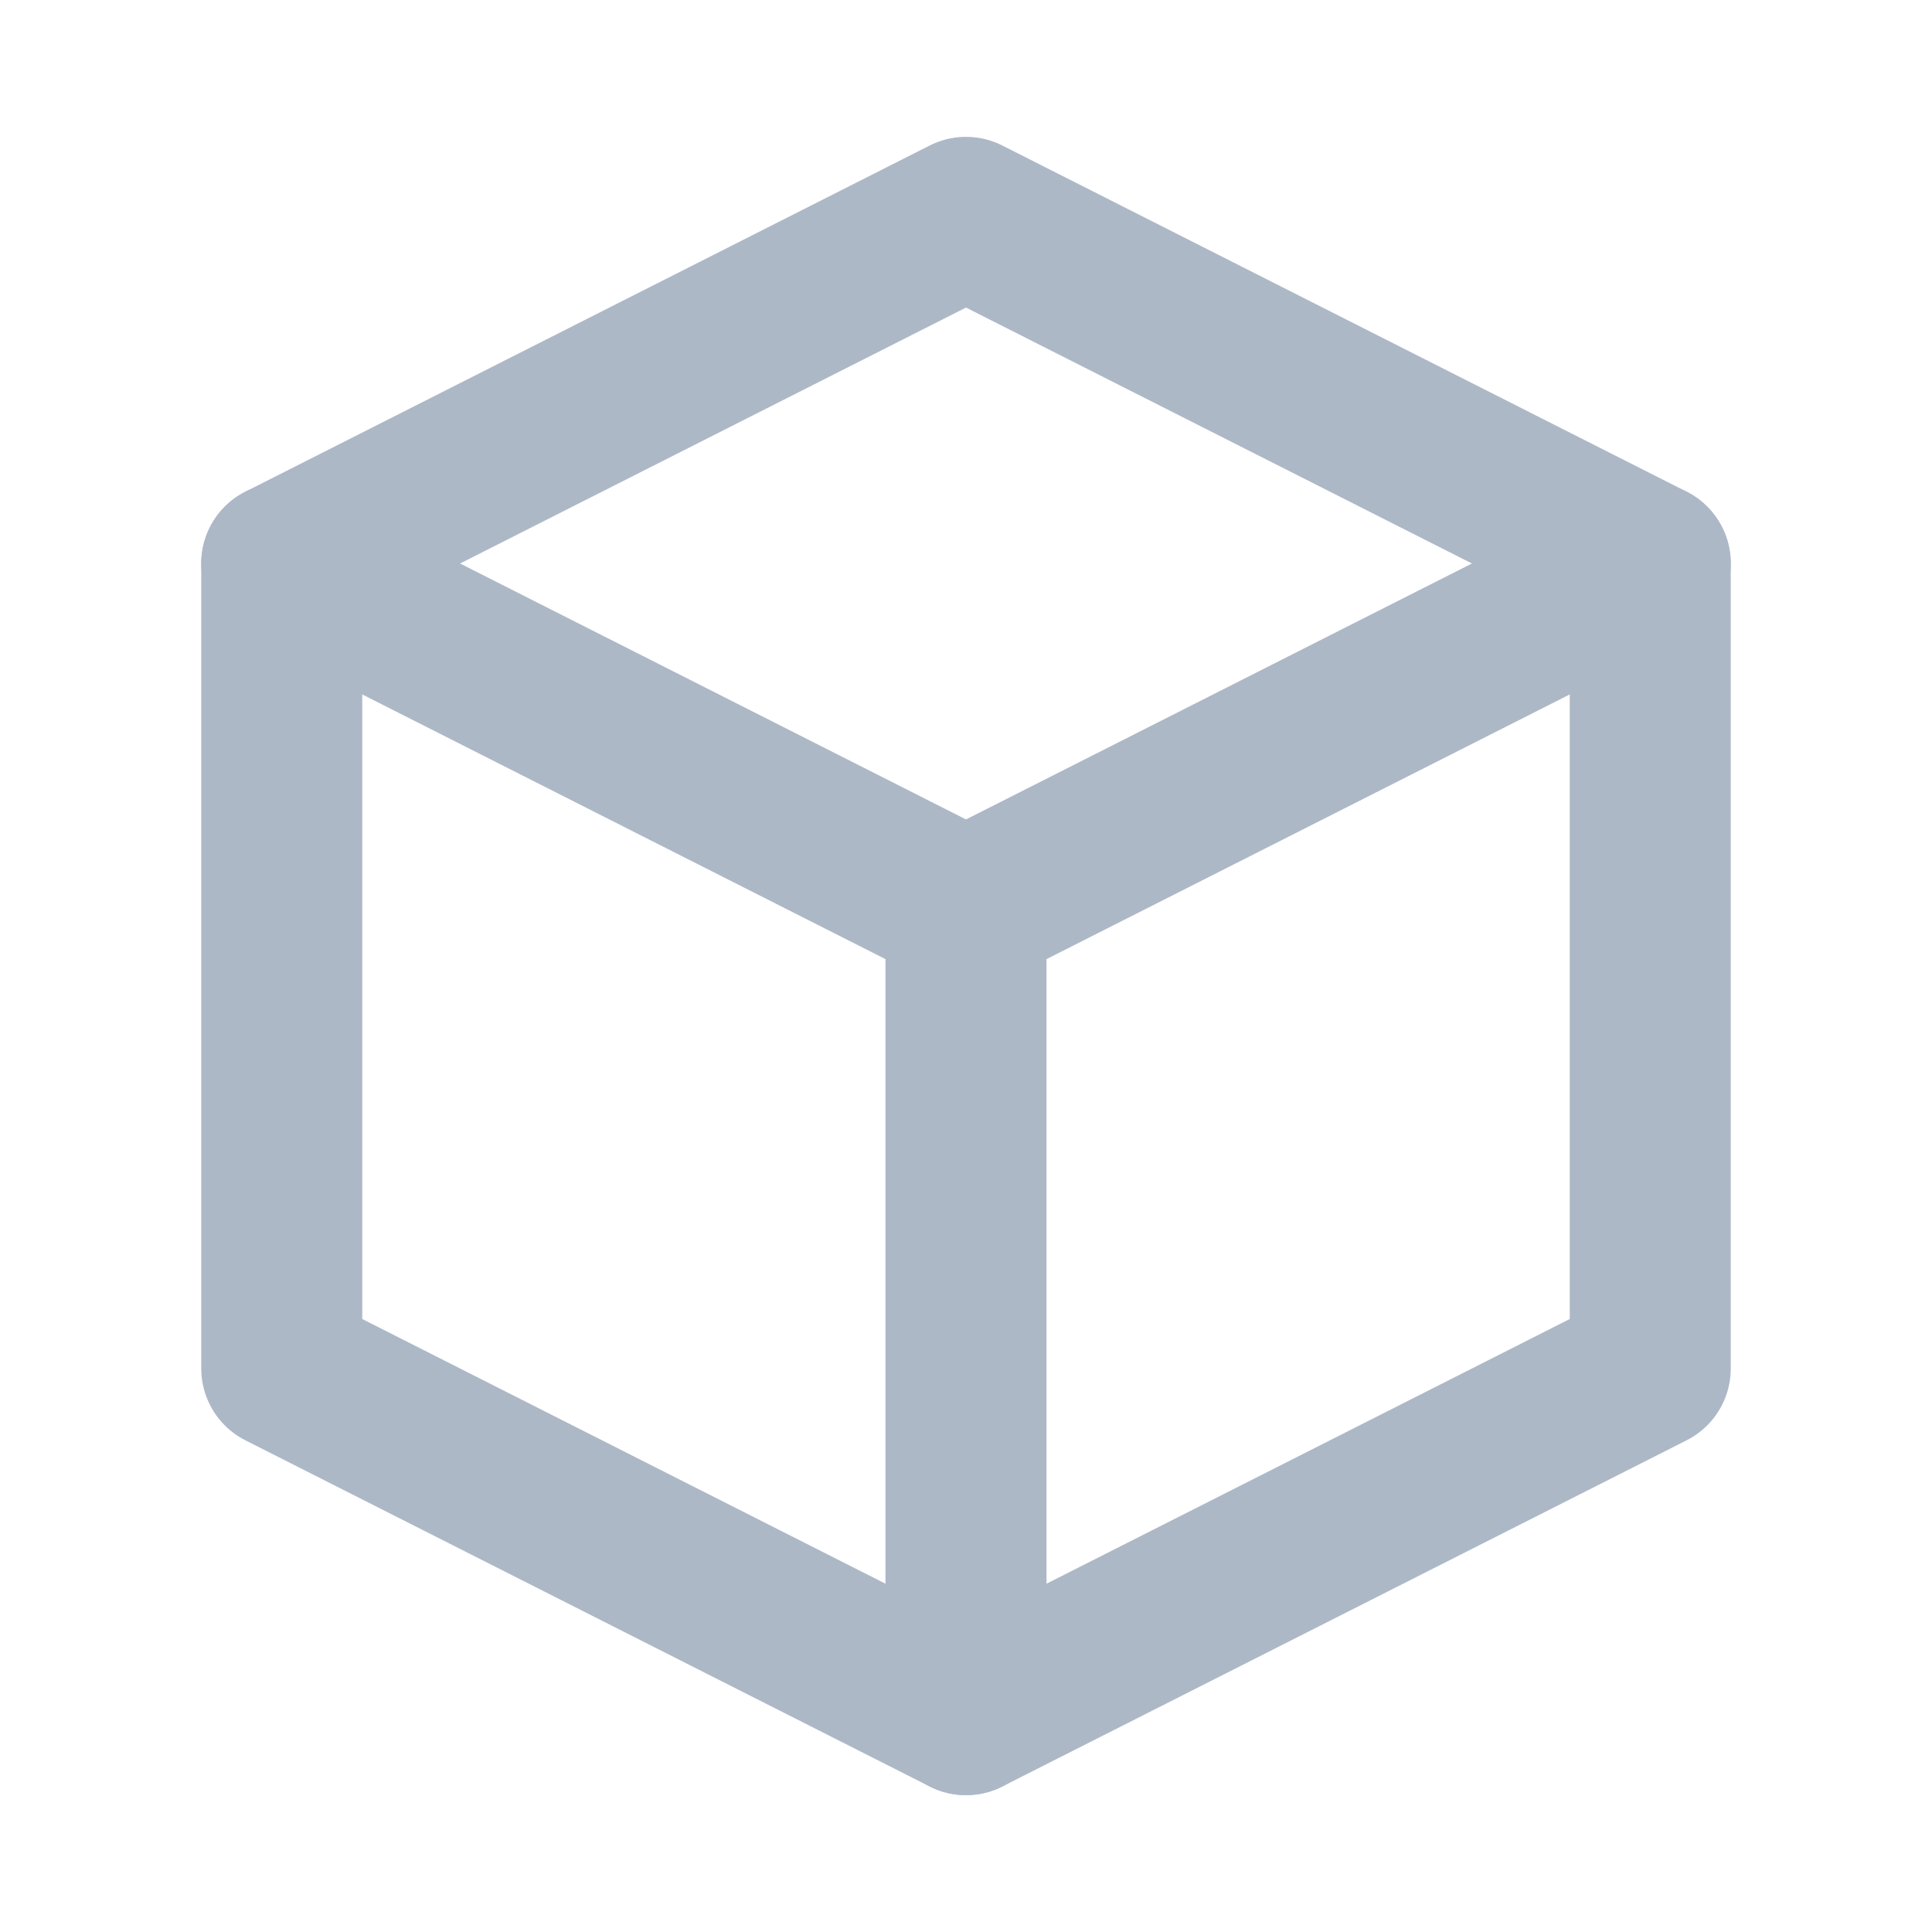
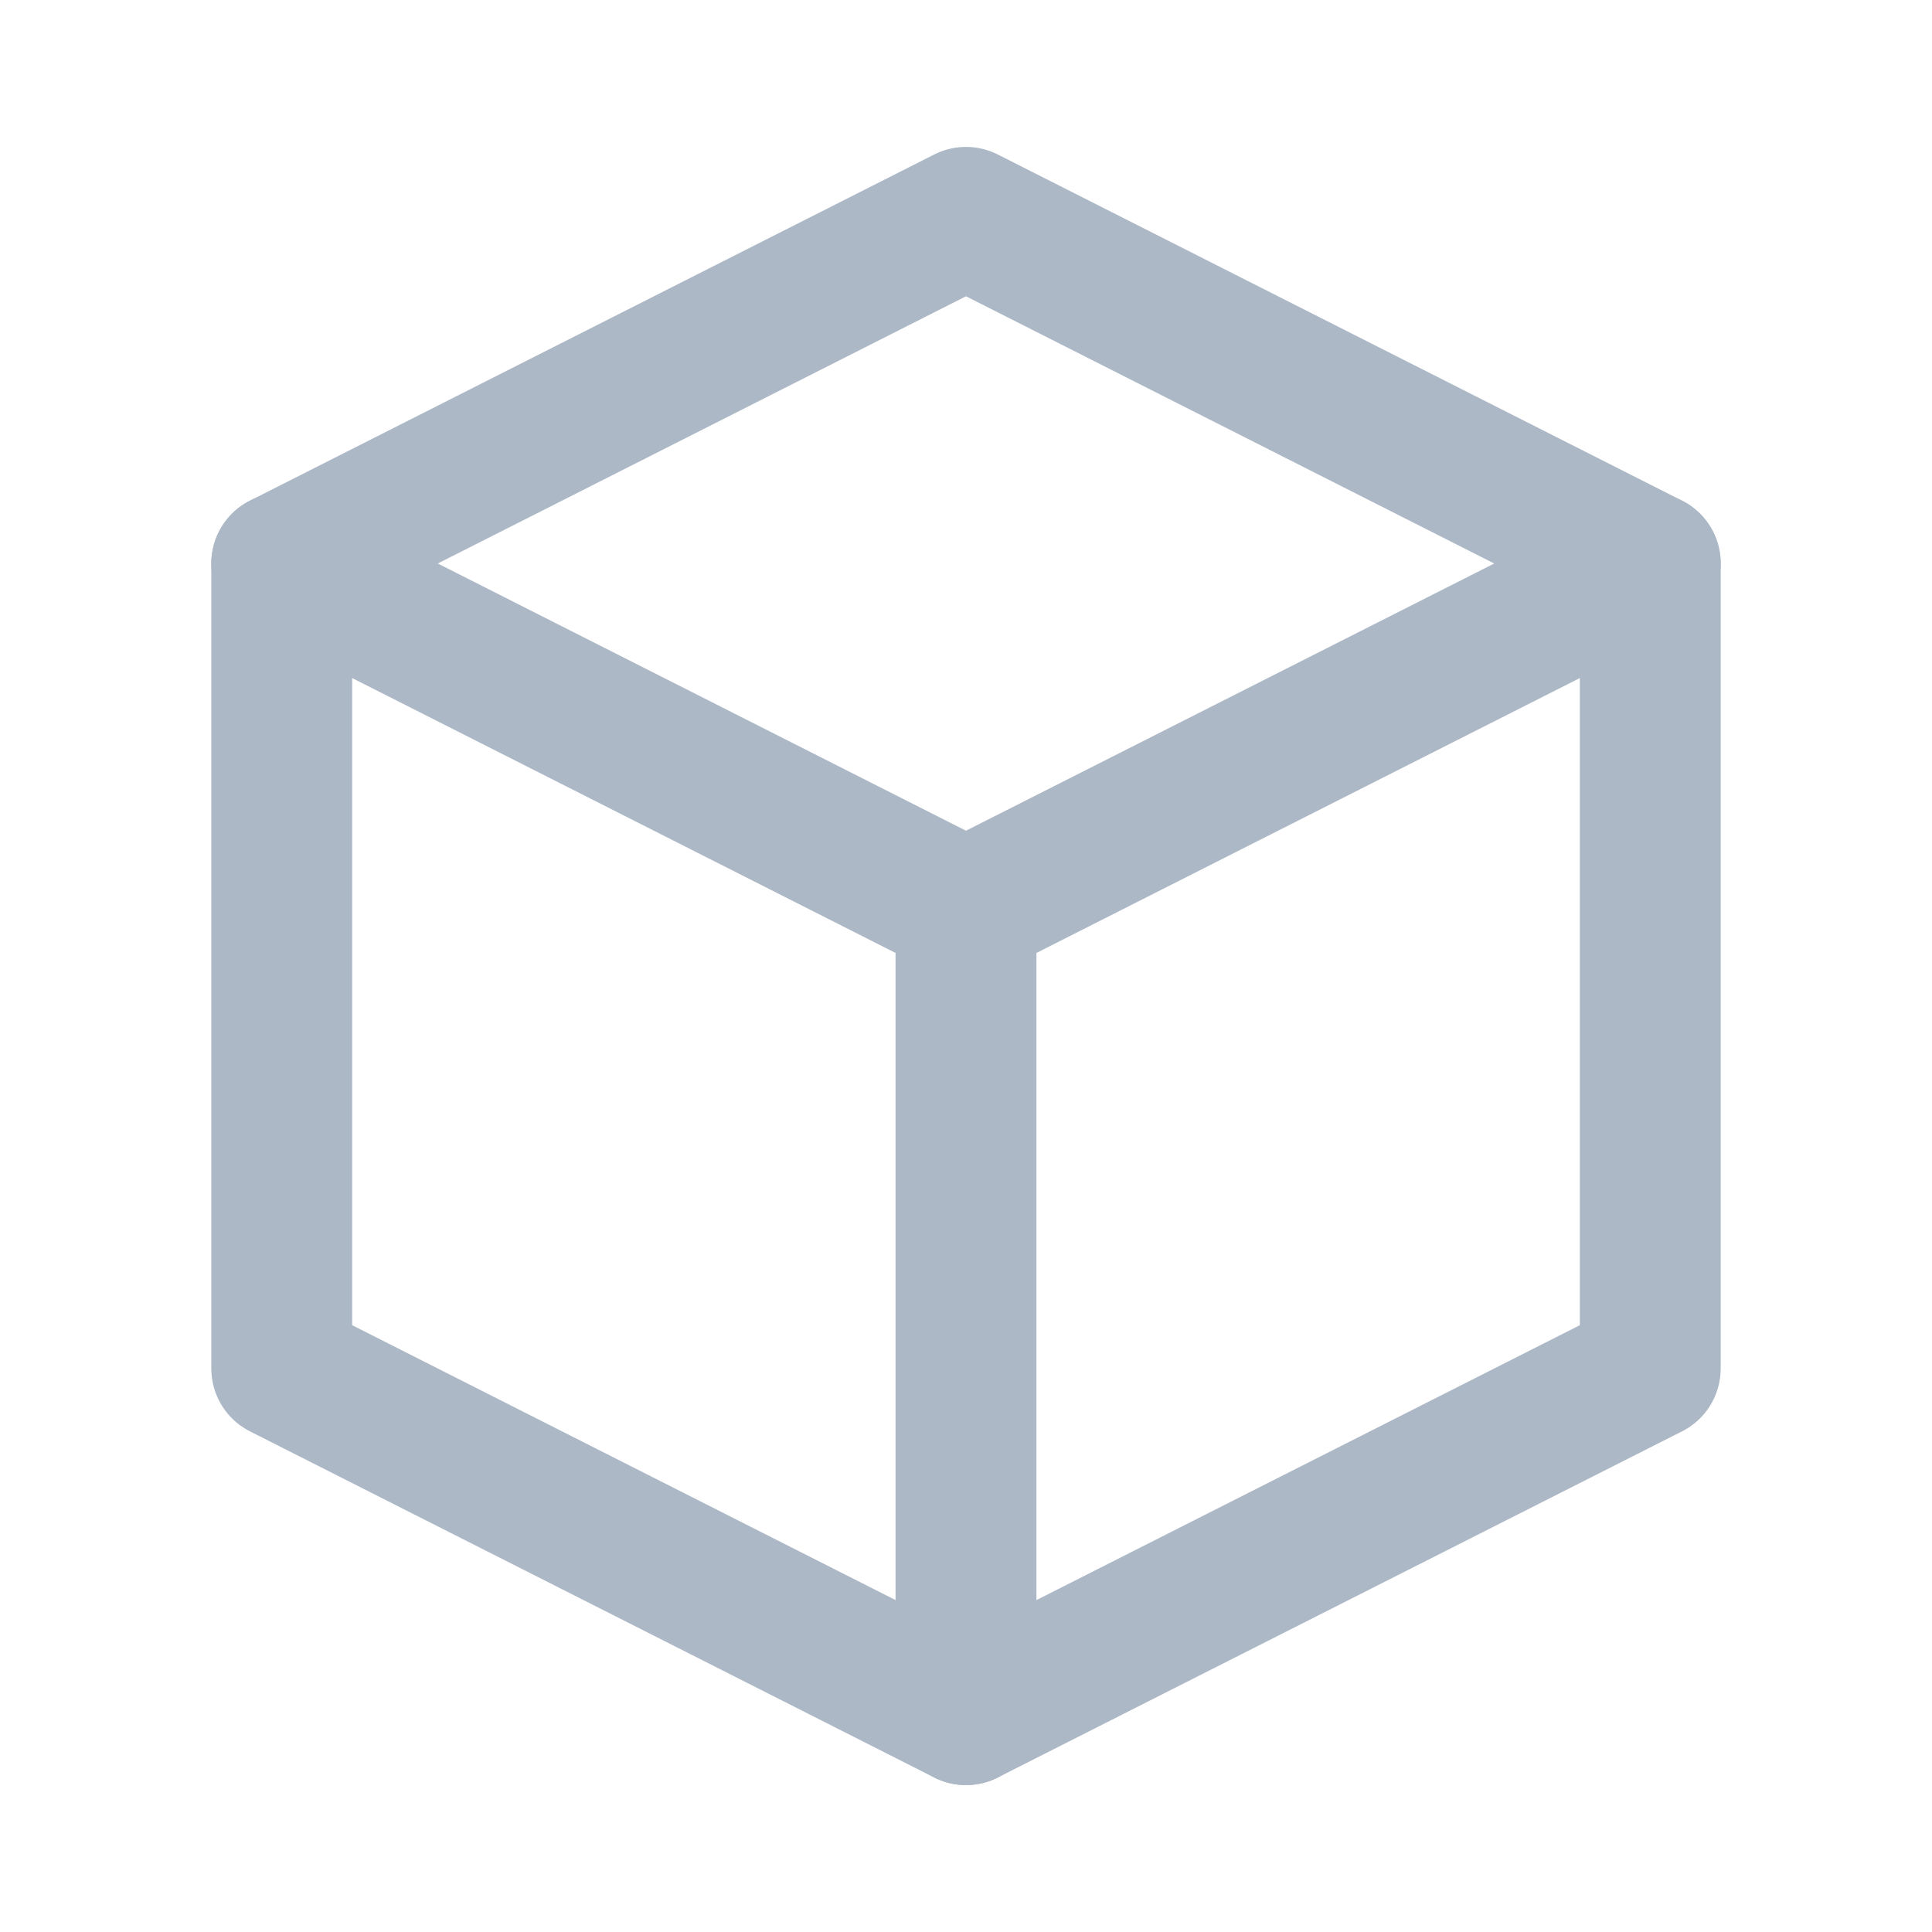
- <svg xmlns="http://www.w3.org/2000/svg" viewBox="0 0 24 24" fill="none" stroke="#ADB8C7" stroke-width="2" stroke-linecap="round" stroke-linejoin="round">
+ <svg xmlns="http://www.w3.org/2000/svg" viewBox="0 0 24 24" fill="none" stroke="#ADB8C7" stroke-width="1.75" stroke-linecap="round" stroke-linejoin="round">
  <path d="M12 2.7 20.5 7v10L12 21.3 3.5 17V7L12 2.7Z" />
  <path d="M3.5 7 12 11.3 20.5 7" />
  <path d="M12 11.3v10" />
</svg>
